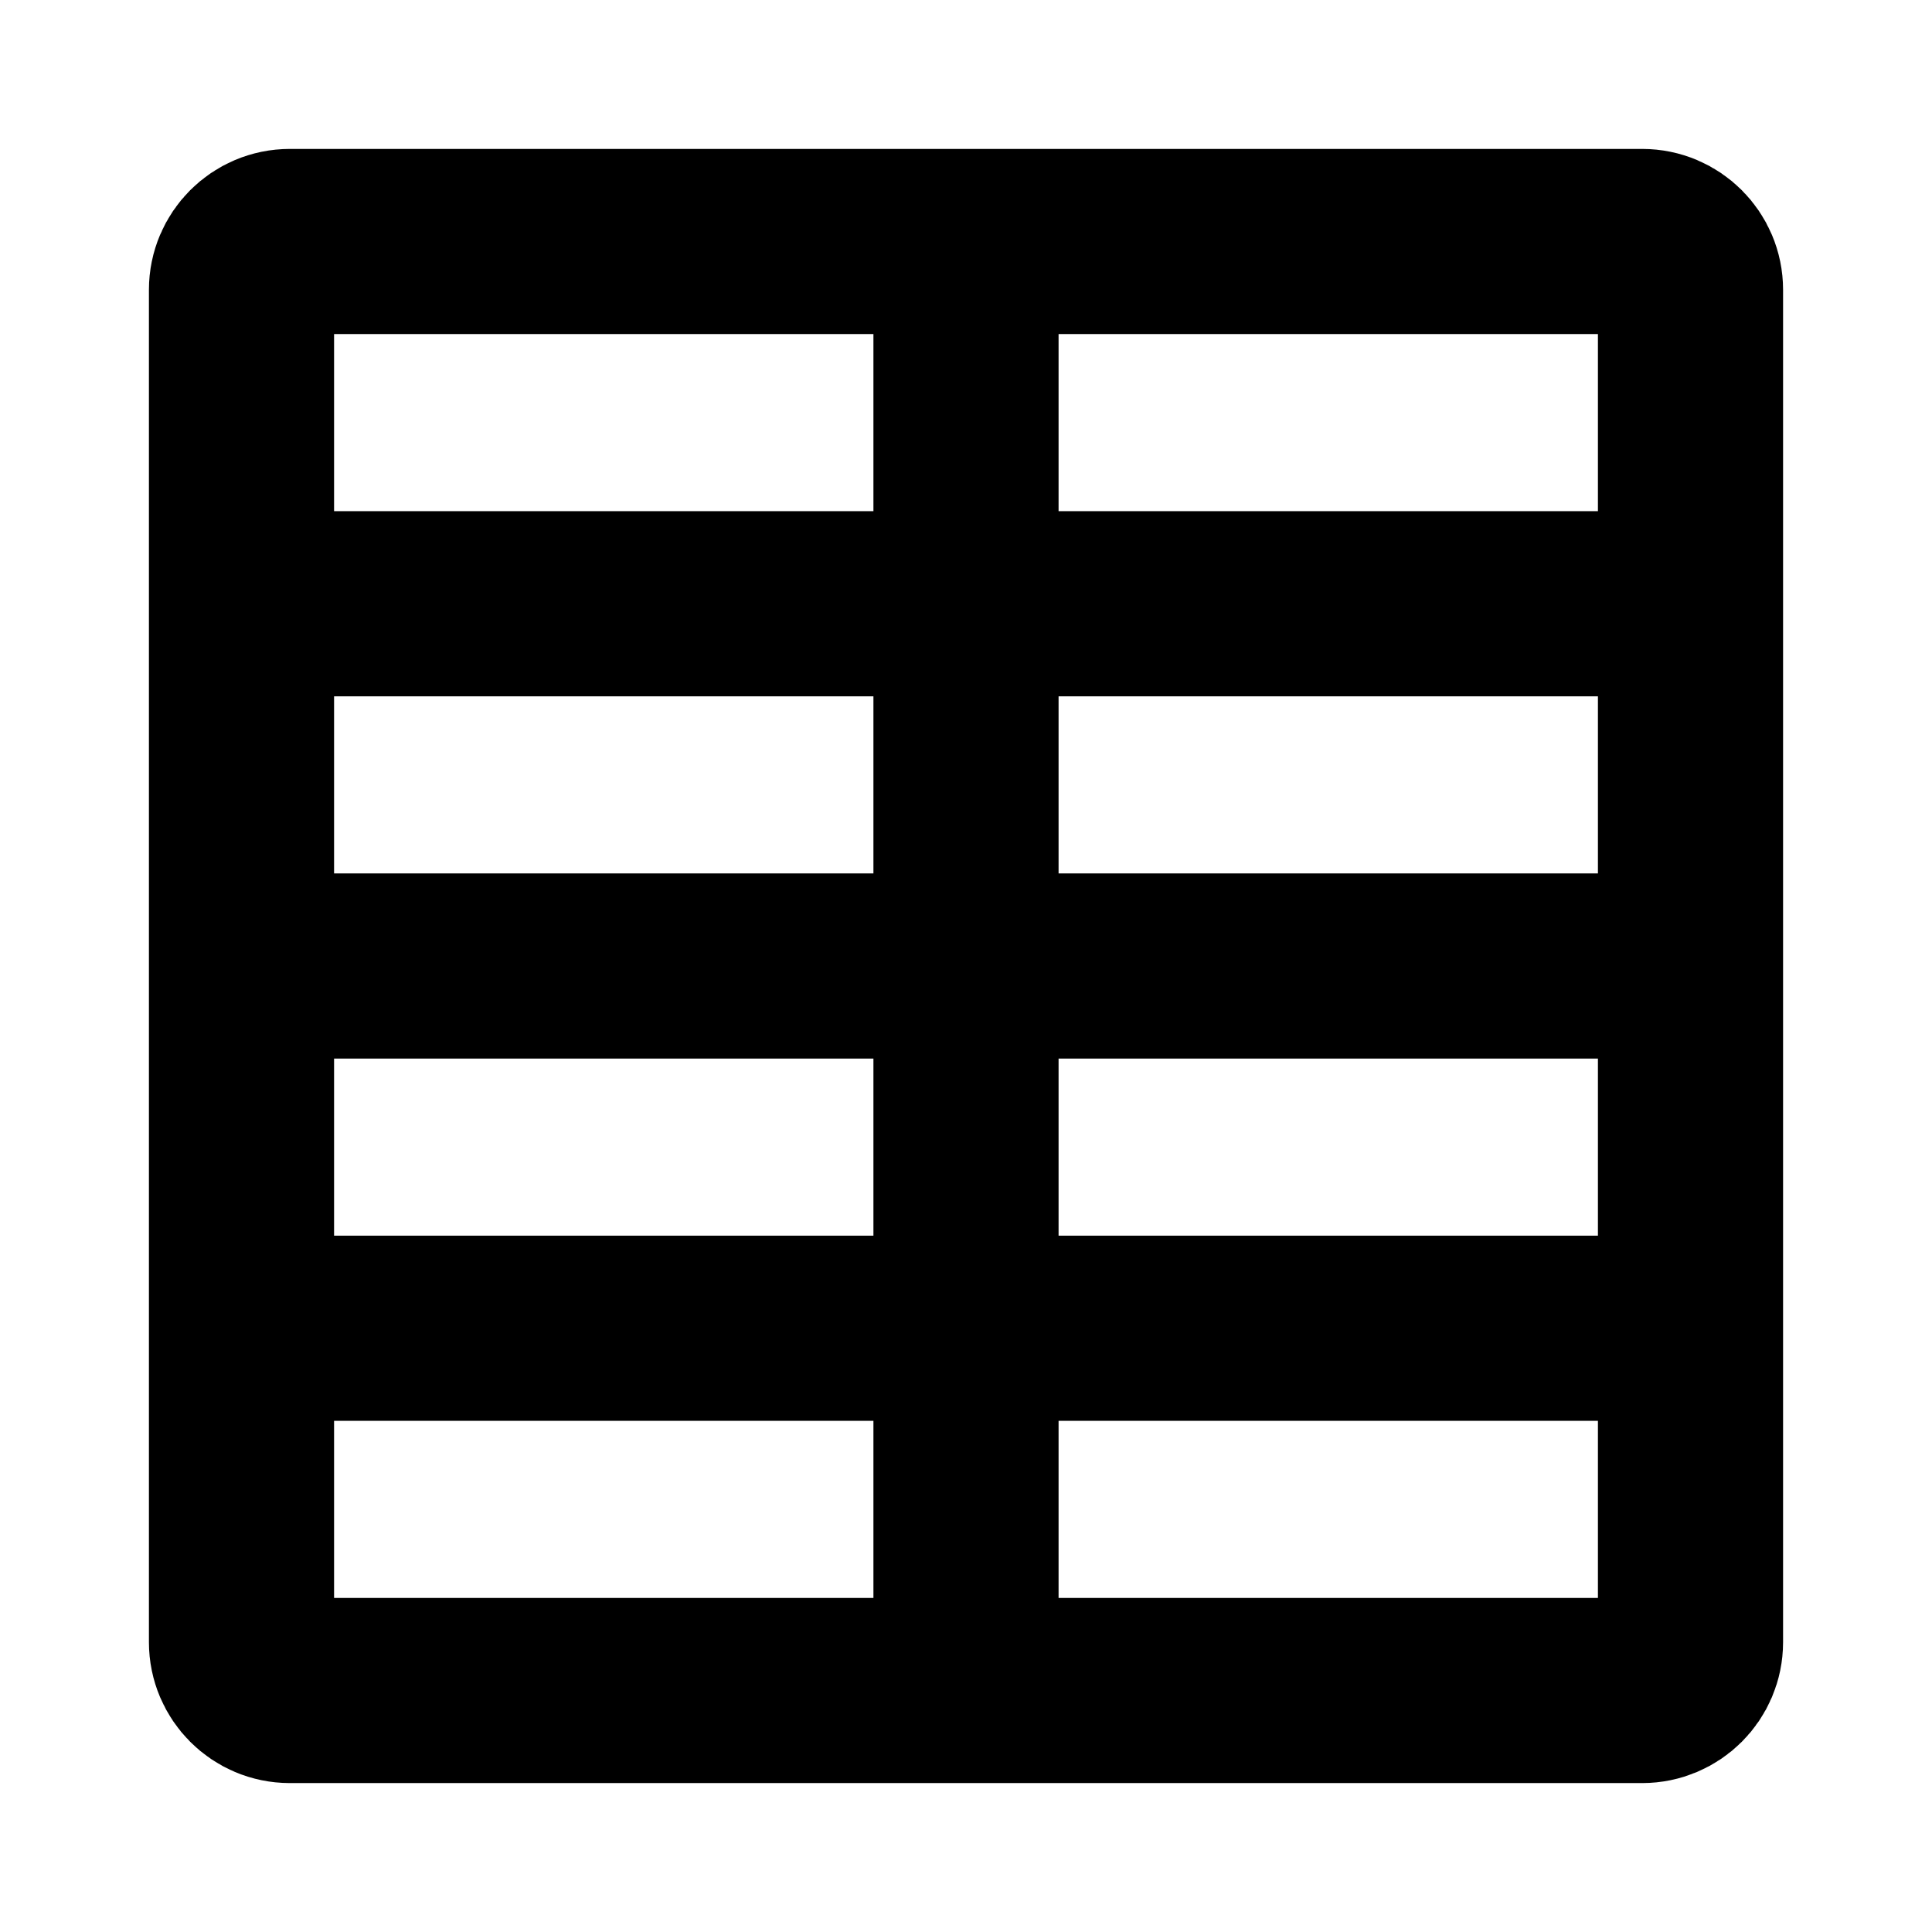
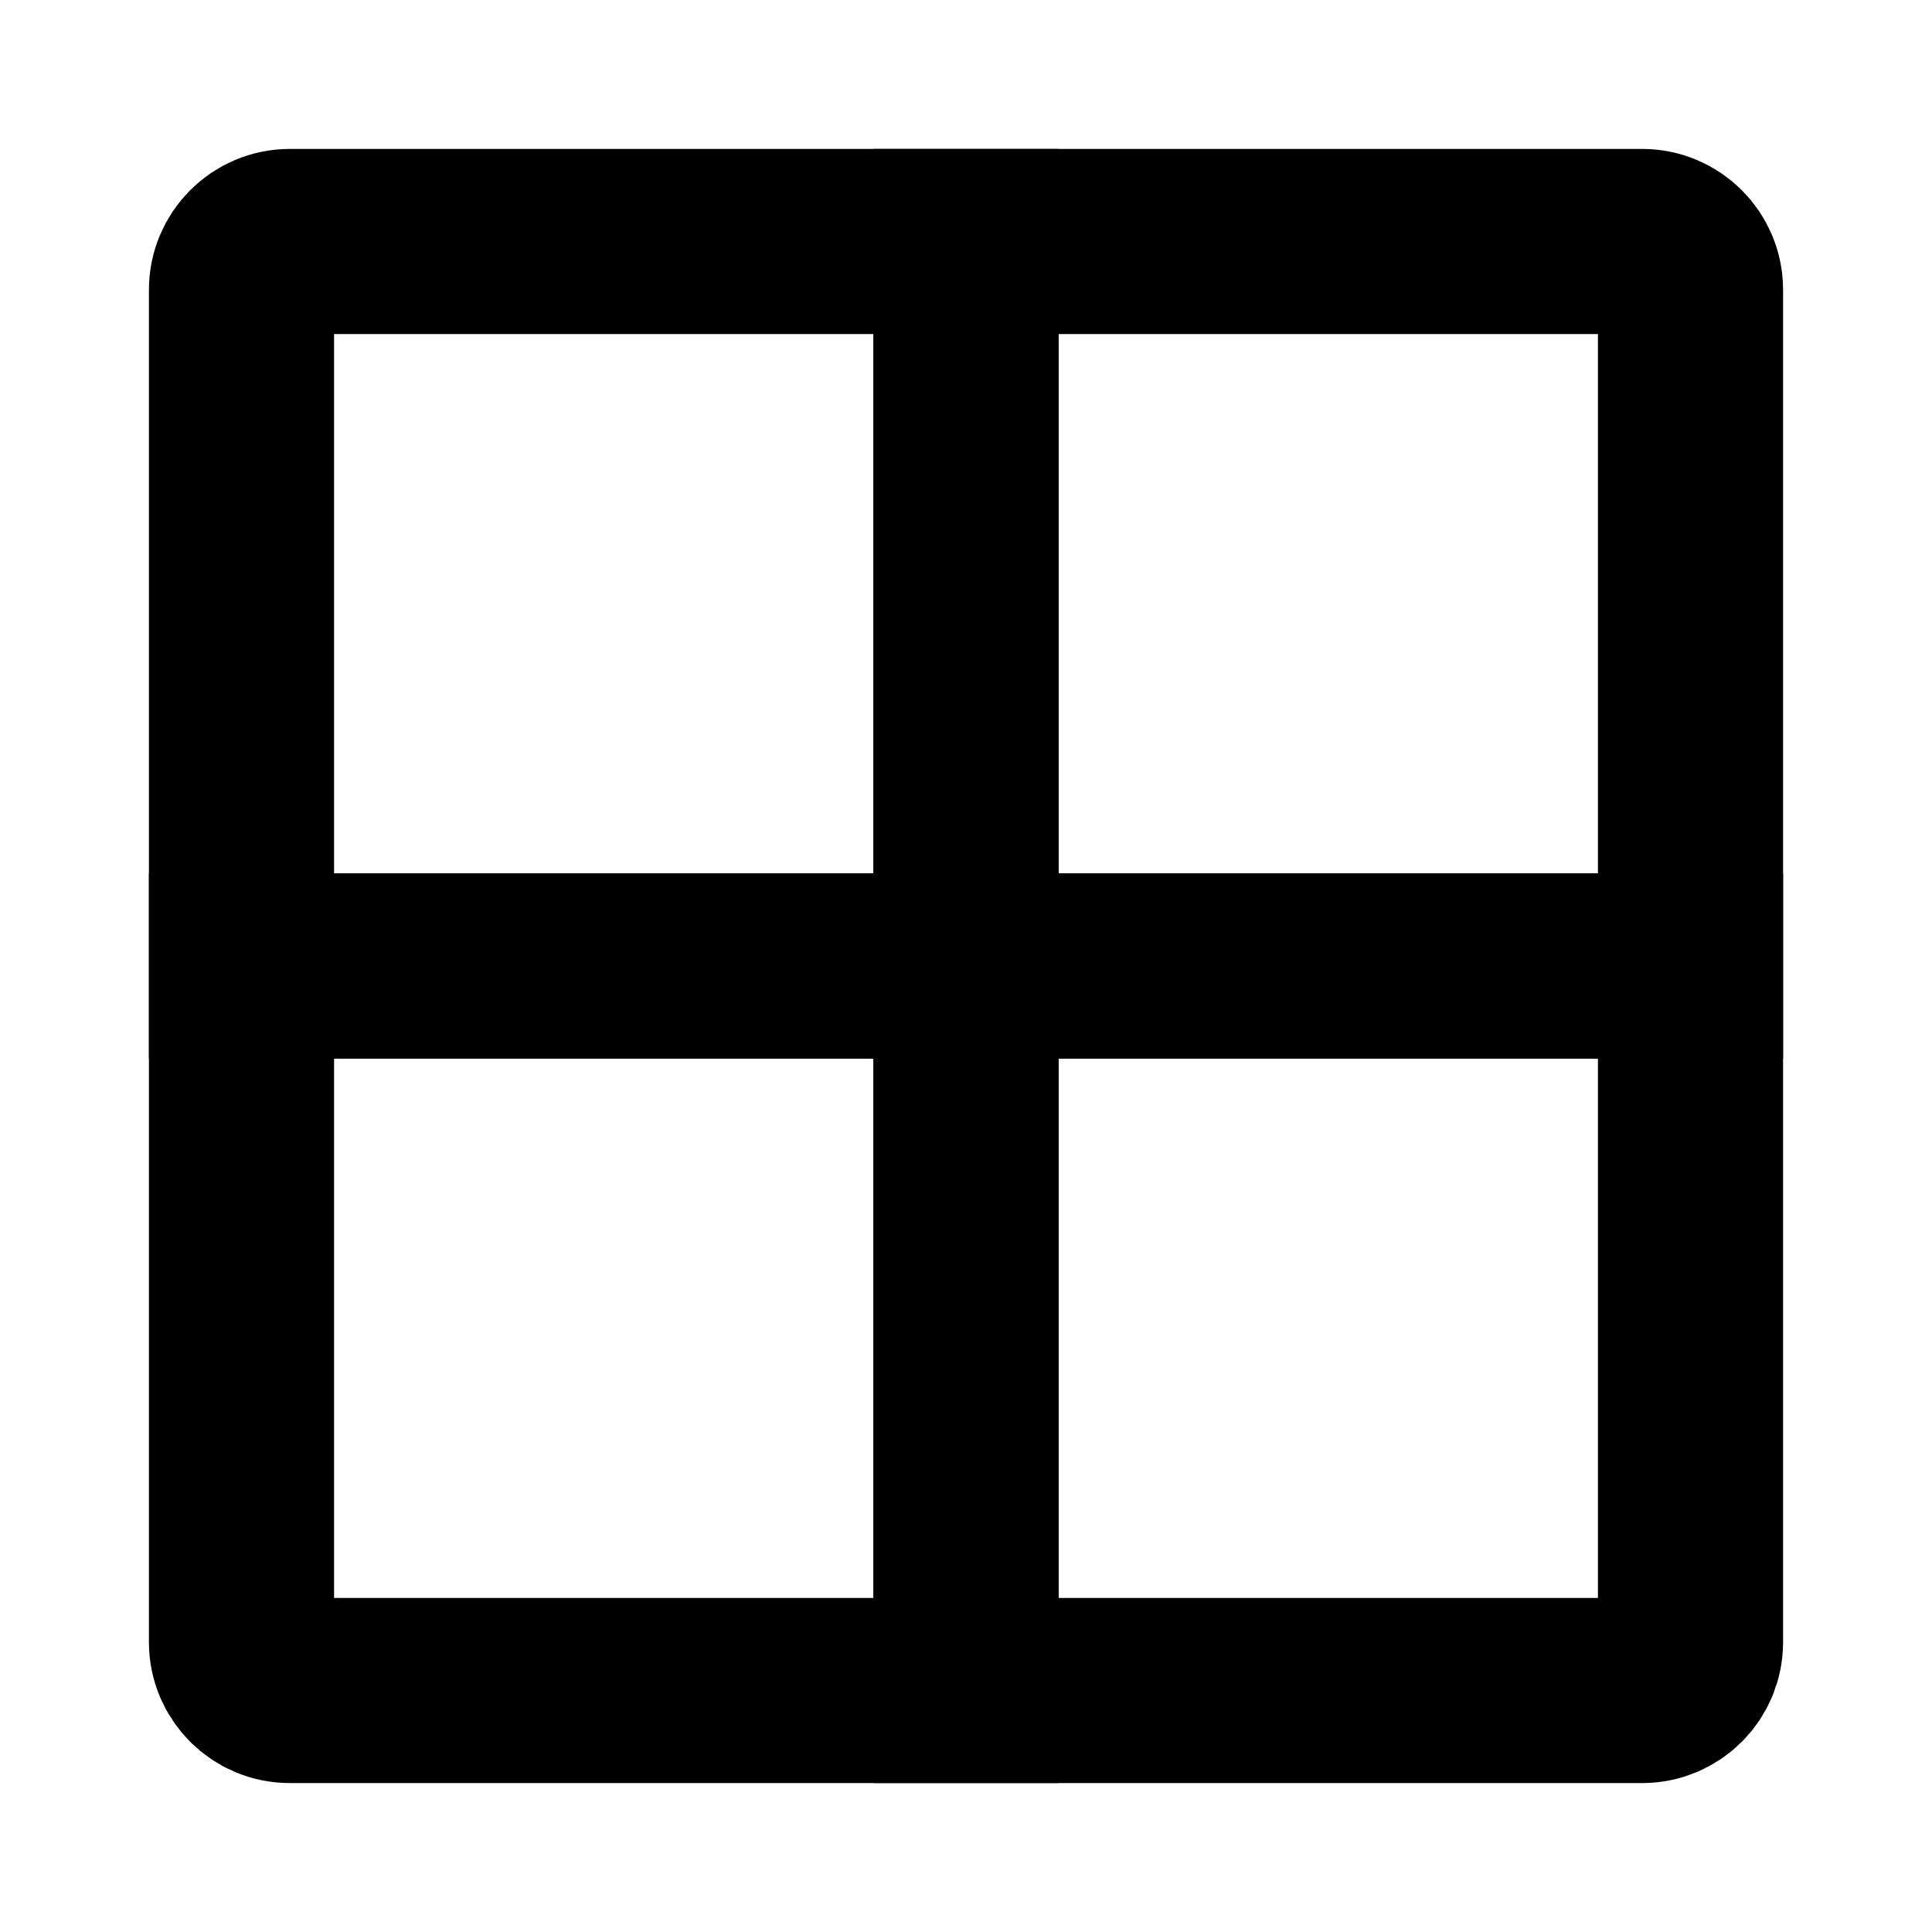
<svg xmlns="http://www.w3.org/2000/svg" width="24" height="24" stroke-width="2.3" viewBox="0 0 24 24" fill="none">
-   <path d="M3 20.4V3.6C3 3.269 3.269 3 3.6 3H20.4C20.731 3 21 3.269 21 3.6V20.4C21 20.731 20.731 21 20.4 21H3.6C3.269 21 3 20.731 3 20.4Z" stroke="#000000" stroke-width="2.3" />
-   <path d="M3 16.5H21" stroke="#000000" stroke-width="2.3" />
-   <path d="M3 12H21" stroke="#000000" stroke-width="2.3" />
-   <path d="M21 7.5H3" stroke="#000000" stroke-width="2.3" />
-   <path d="M12 21V3" stroke="#000000" stroke-width="2.3" />
+   <path d="M21 3.6V12H12V3H20.4C20.731 3 21 3.269 21 3.6Z" stroke="#000000" stroke-width="2.3" />
+   <path d="M21 20.4V12H12V21H20.4C20.731 21 21 20.731 21 20.4Z" stroke="#000000" stroke-width="2.3" />
+   <path d="M3 12V3.6C3 3.269 3.269 3 3.6 3H12V12H3Z" stroke="#000000" stroke-width="2.3" />
+   <path d="M3 12V20.4C3 20.731 3.269 21 3.6 21H12V12H3Z" stroke="#000000" stroke-width="2.3" />
</svg>
